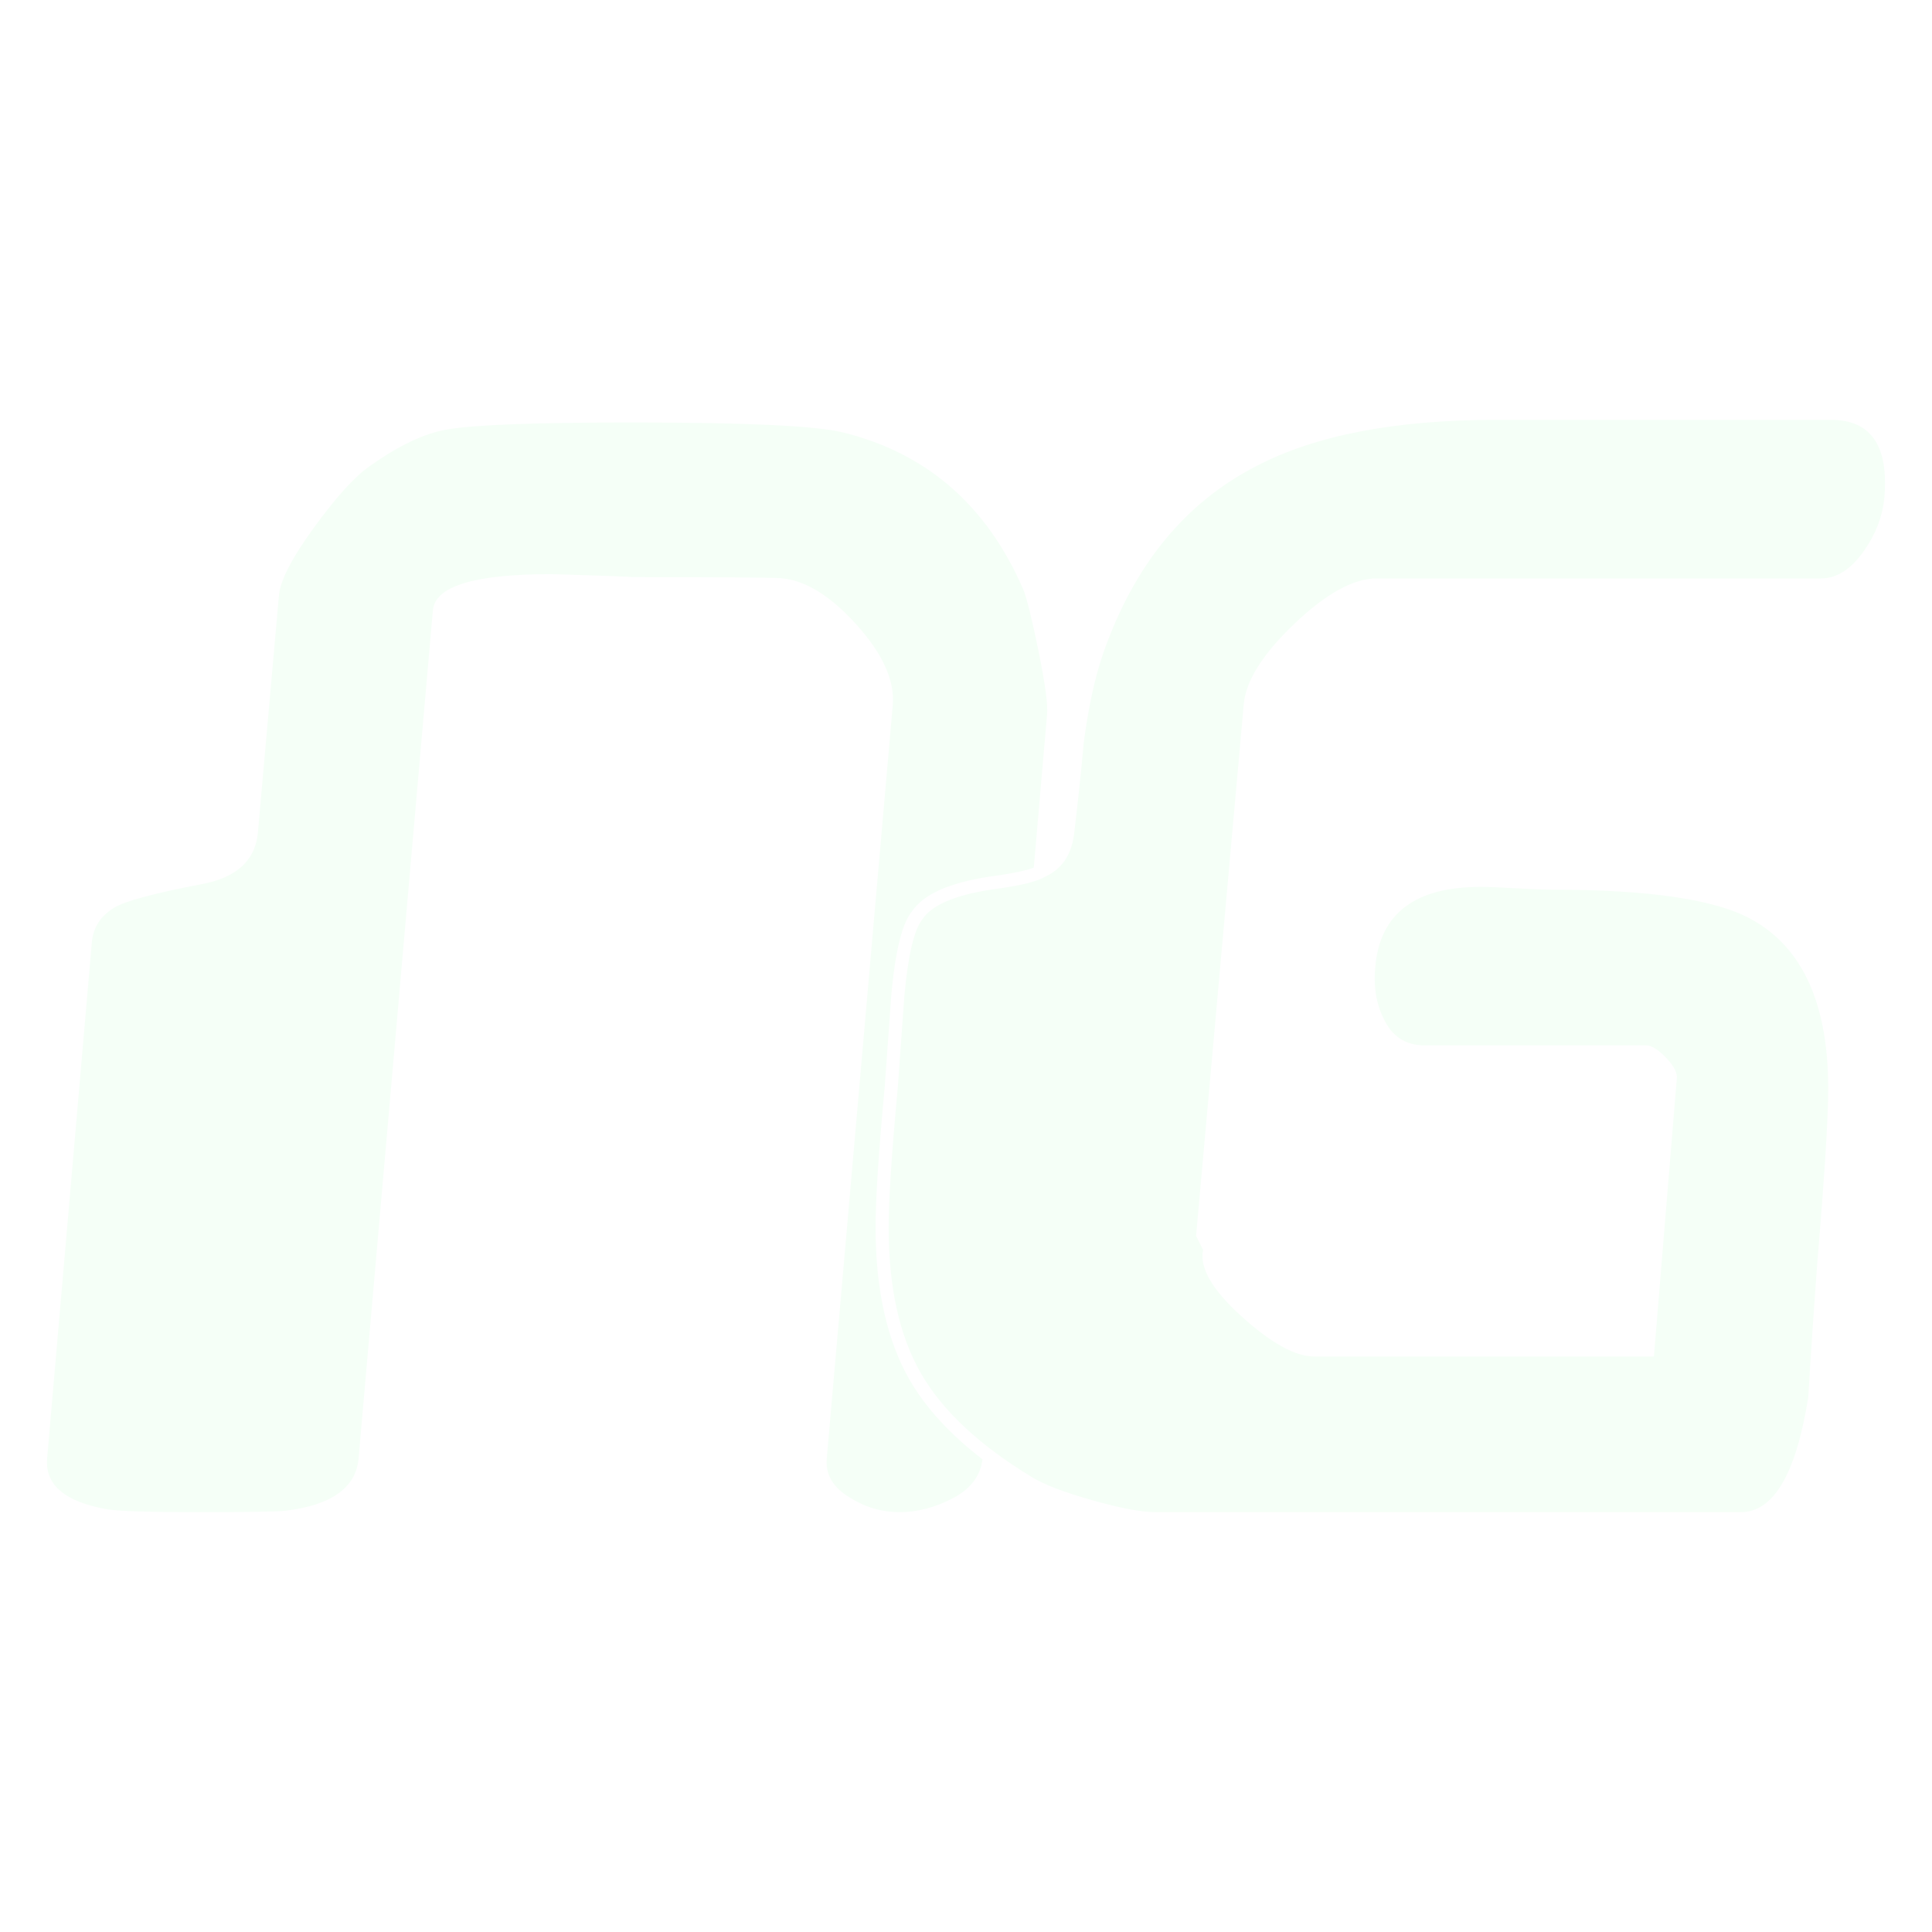
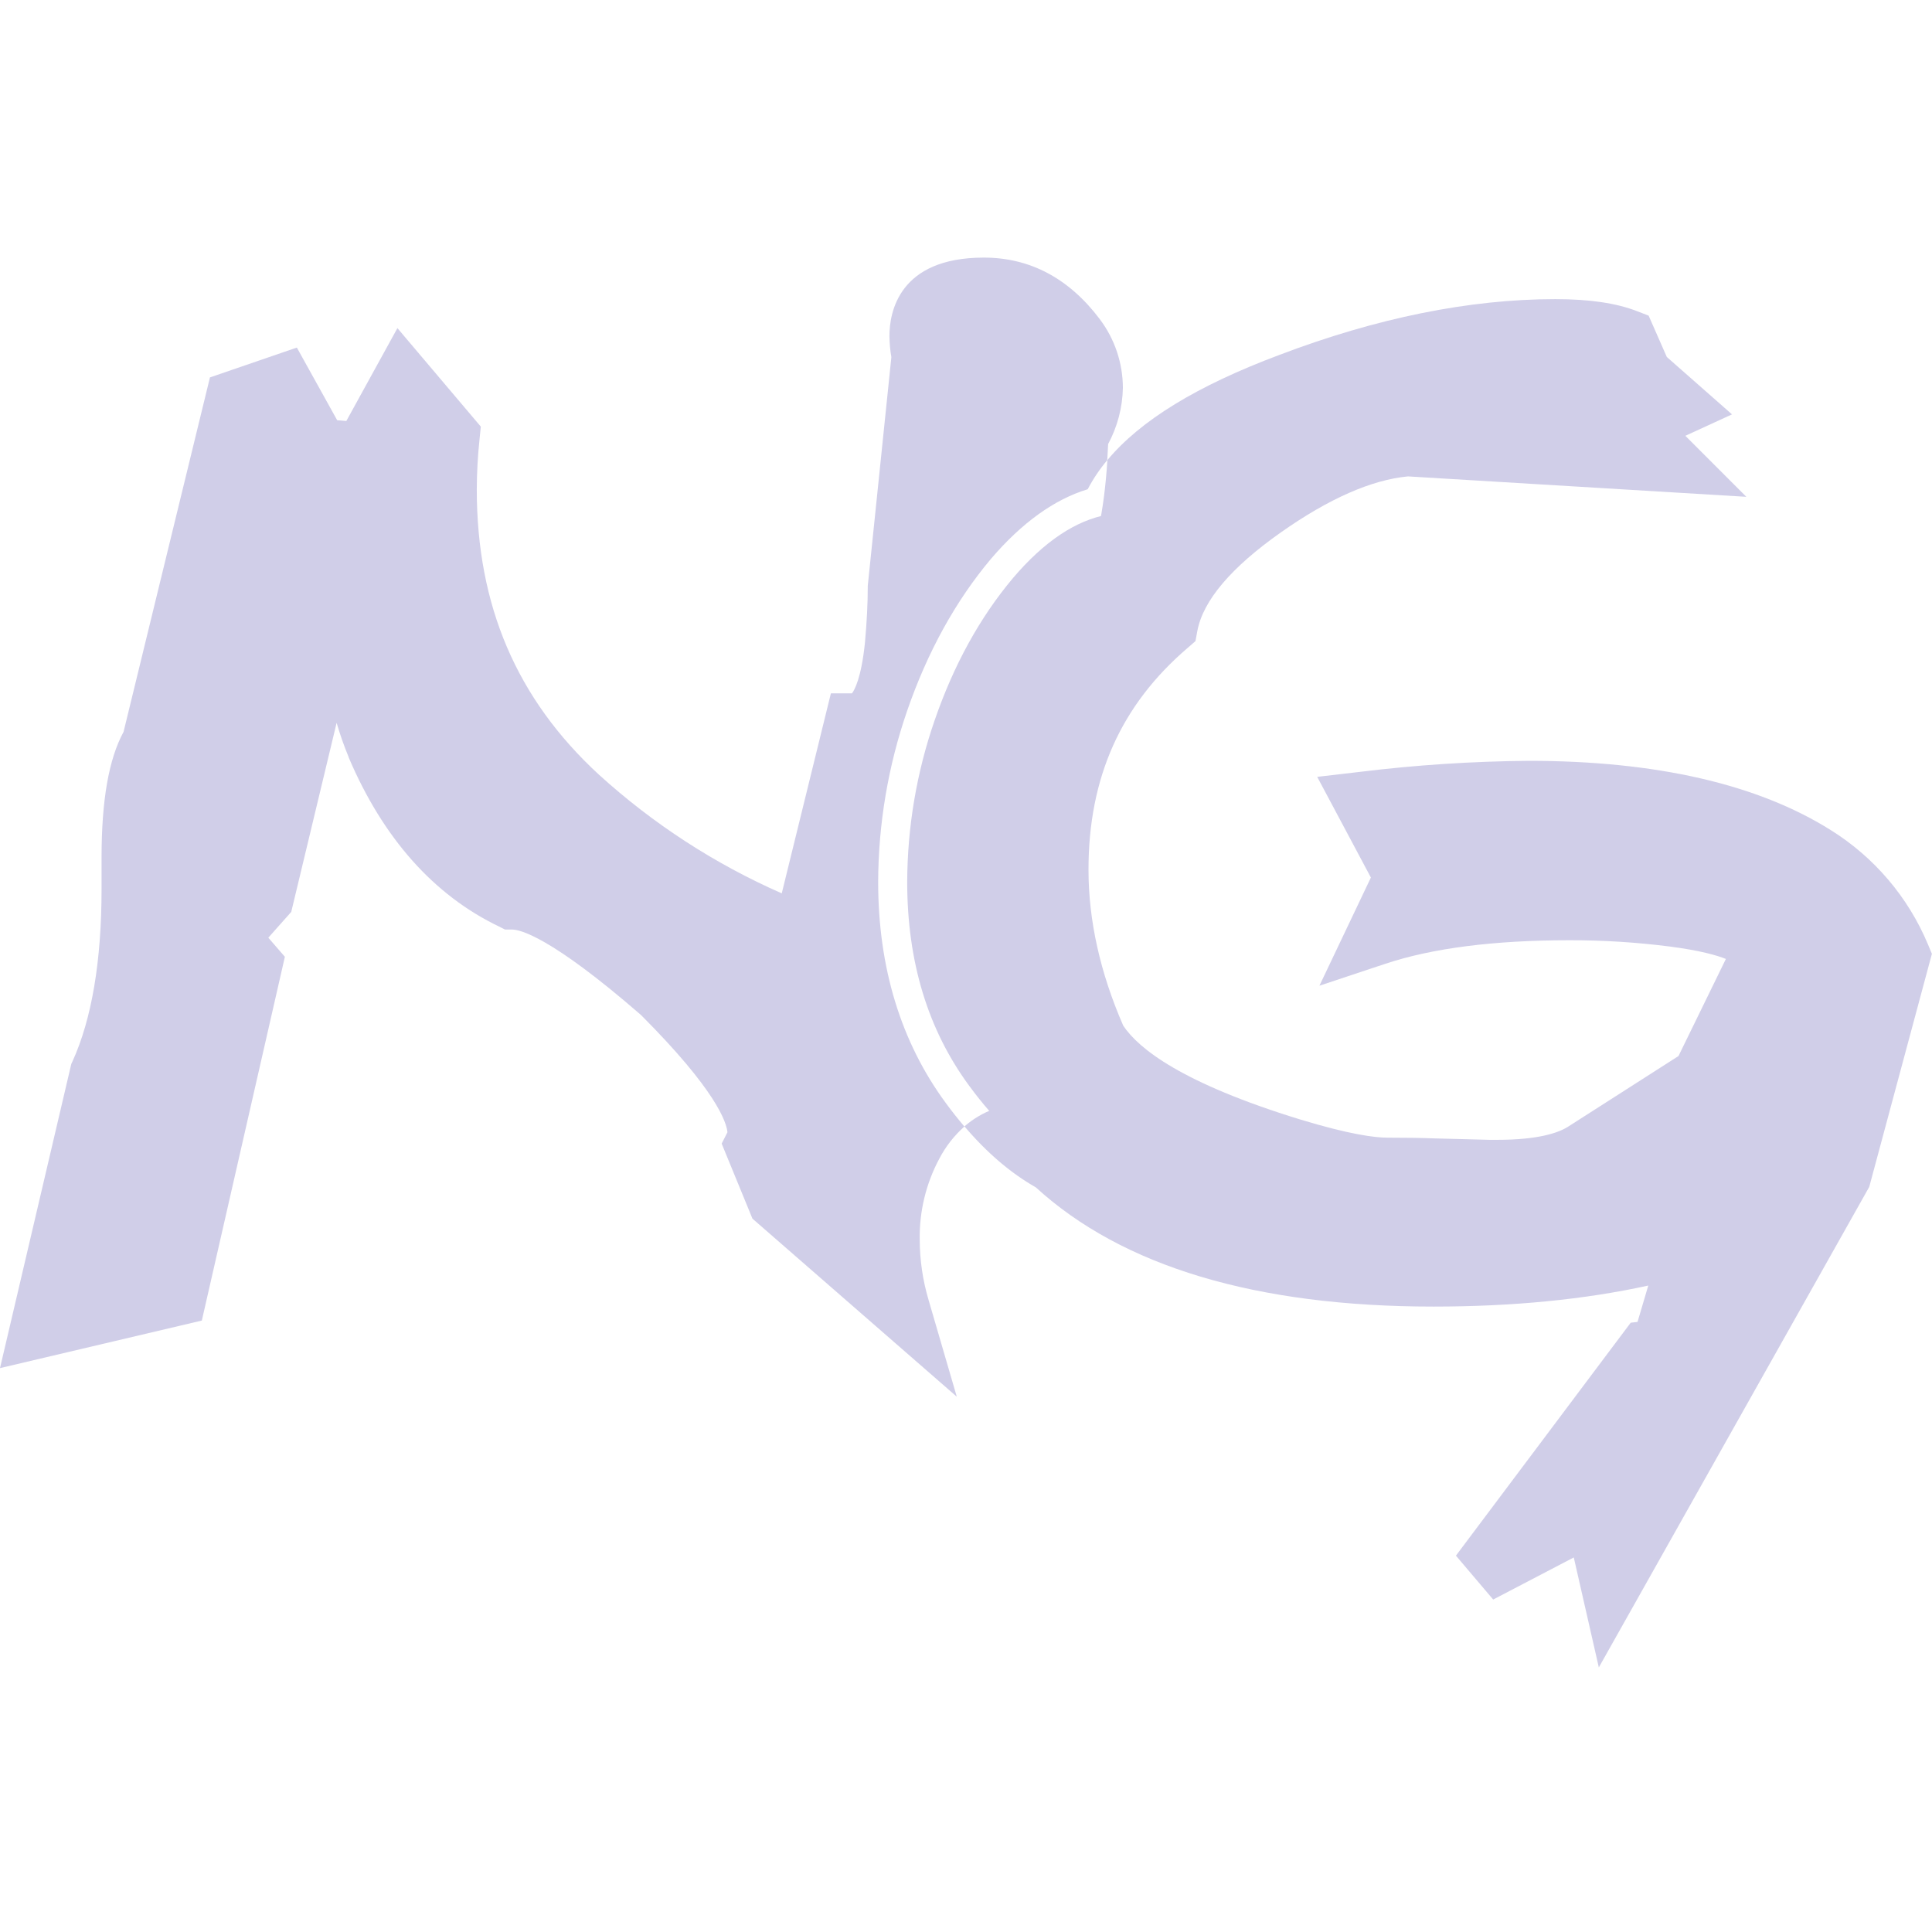
- <svg xmlns="http://www.w3.org/2000/svg" version="1.1" id="Слой_1" x="0px" y="0px" viewBox="0 0 1920 1920" style="enable-background:new 0 0 1920 1920;" xml:space="preserve">
-   <style type="text/css">
- 	.st0{fill:#F5FFF7;}
- </style>
-   <g>
-     <path class="st0" d="M903.96,1371.29c-22.45-39.01-33.83-89.95-33.83-151.42c0-28.35,2.99-74.29,9.14-140.41l6.51-90.67   c5.18-57.29,14.14-75.06,20.6-83.2c11.66-16.97,36.78-28.22,76.75-34.38l0.27-0.04c26.14-3.47,38.33-6.76,43.96-8.9l13.22-152.54   c0.91-9.28-1.87-29.96-8.37-62.01s-11.62-52.71-15.32-62.01c-36.24-83.61-96.14-135.65-179.73-156.1   c-26.93-6.5-96.59-9.75-208.95-9.75c-96.61,0-157.91,2.34-183.91,6.97c-22.3,3.74-47.84,15.8-76.62,36.24   c-14.87,10.24-33.43,30.67-55.74,61.32c-22.3,30.67-33.9,53.42-34.82,68.29l-20.9,235.52c-2.8,26.95-21,43.69-54.56,50.19   c-48.51,9.3-77.9,17.18-88.16,23.68c-14,8.37-21.45,20.43-22.38,36.24l-44.2,510.09c-2.78,26.93,17.18,44.14,59.92,51.57   c11.15,1.85,41.36,2.78,90.59,2.78c50.17,0,78.97-0.47,86.41-1.4c45.52-5.57,69.67-22.75,72.47-51.55l73.86-842.97   c1.85-24.15,40.87-36.24,117.06-36.24c2.78,0,19.03,0.51,48.77,1.48c29.74,1,38.55,1.48,26.49,1.48c90.11,0,141.21,0.35,153.28,1   c24.15,1.87,49.24,17.23,75.26,46.07c26,28.84,38.09,55.37,36.24,79.54l-65.55,748.15c-1.87,16.74,6.03,30.25,23.68,40.48   c14.87,9.3,31.12,13.95,48.79,13.95c17.63,0,35.28-4.65,52.95-13.93c17.5-9.22,27.22-22.08,29.21-38.58   C944.24,1425.52,919.96,1399.08,903.96,1371.29z" />
-     <path class="st0" d="M1806.13,1253.35c-3.47,46.45-6.5,91.51-9.1,135.16c-12.11,76.15-34.43,114.24-66.97,114.24h-581.83   c-13.95,0-34.88-3.96-62.79-11.84c-27.91-7.9-47.92-15.56-60-22.99c-52.08-31.59-88.83-65.95-110.22-103.11   c-21.39-37.17-32.09-85.47-32.09-144.93c0-27.87,3.05-74.3,9.1-139.34l6.5-90.57c3.7-40.87,9.75-66.42,18.12-76.64   c9.28-13.93,32.03-23.68,68.27-29.27c27.85-3.7,45.5-7.88,52.93-12.53c16.72-7.43,26.47-21.37,29.25-41.8   c3.72-30.65,6.97-61.3,9.75-91.97c4.63-35.3,11.15-65.02,19.52-89.17c30.63-87.32,81.25-149.09,151.86-185.33   c58.5-30.65,137.92-45.99,238.25-45.99c13,0,32.72,0,59.21,0c26.47,0,46.21,0,59.21,0h214.56c39.93,0,57.57,26.02,52.93,78.06   c-1.87,17.98-8.37,35-19.5,51.09c-13,18.93-27.4,28.38-43.18,28.38h-441.57c-23.24,0-50.64,15.11-82.2,45.3   c-31.57,30.18-48.28,56.9-50.13,80.09l-47.37,528.06l6.99,13.93c-3.74,17.65,9.06,39.71,38.37,66.18   c29.31,26.49,53.28,39.71,71.89,39.71h337.76l22.71-275.78c0.93-5.57-2.56-12.53-10.46-20.9c-7.9-8.35-14.62-12.53-20.19-12.53   h-220.21c-18.59,0-32.05-8.82-40.4-26.47c-7.43-14.87-10.24-32.05-8.37-51.57c4.63-52.93,39.49-79.42,104.53-79.42   c8.35,0,20.41,0.47,36.22,1.4c15.8,0.93,27.87,1.38,36.24,1.38c95.69,0,161.2,9.77,196.5,29.27   c51.11,27.87,76.66,84.05,76.66,168.57C1816.85,1110.8,1813.28,1167.92,1806.13,1253.35z" />
-   </g>
+ <svg xmlns="http://www.w3.org/2000/svg" width="60" height="60" viewBox="0 0 60 60" fill="none">
+   <path d="M34.052 32.283C34.828 33.522 36.841 34.641 40.091 35.639C41.419 36.042 42.41 36.243 43.066 36.243C43.633 36.243 44.11 36.251 44.498 36.265L46.221 36.31H46.489C47.682 36.31 48.568 36.131 49.146 35.773L52.811 33.425L54.69 29.577C54.555 29.071 53.639 28.704 51.941 28.478C50.873 28.342 49.797 28.275 48.72 28.276C46.277 28.276 44.271 28.537 42.703 29.059L43.576 27.227L42.323 24.878C44.023 24.669 45.732 24.557 47.445 24.543C51.247 24.543 54.215 25.215 56.347 26.558C57.539 27.3 58.469 28.395 59.01 29.69L57.177 36.513L49.997 49.262L49.482 47.003L45.929 48.862L51.118 41.95L53.226 41.705L51.861 40.832L52.51 38.64C50.243 39.327 47.574 39.669 44.503 39.669C39.149 39.669 35.212 38.491 32.692 36.135C31.783 35.643 30.918 34.837 30.098 33.719C28.815 31.975 28.174 29.865 28.174 27.389C28.18 25.684 28.466 23.991 29.023 22.379C29.619 20.649 30.432 19.173 31.461 17.95C32.428 16.814 33.412 16.157 34.414 15.978C35.01 14.427 36.881 13.062 40.028 11.885C42.965 10.766 45.717 10.207 48.282 10.207C49.221 10.207 49.959 10.312 50.496 10.52L50.988 11.638L52.107 12.623L50.742 13.249L51.861 14.367L43.697 13.876C42.385 13.98 40.901 14.614 39.246 15.777C37.485 17.014 36.493 18.229 36.27 19.422C34.003 21.361 32.87 23.889 32.871 27.005C32.868 28.735 33.262 30.494 34.052 32.283Z" fill="#D0CEE8" />
+   <path d="M27.272 27.386C27.279 25.58 27.582 23.788 28.17 22.081C28.802 20.248 29.678 18.661 30.775 17.356C31.736 16.233 32.743 15.509 33.779 15.194C33.949 14.872 34.153 14.568 34.387 14.29C34.397 14.127 34.406 13.962 34.414 13.79C34.703 13.253 34.861 12.654 34.872 12.044C34.87 11.277 34.62 10.531 34.159 9.918L34.15 9.905C33.194 8.641 31.985 8 30.554 8C27.91 8 27.622 9.705 27.622 10.438C27.625 10.658 27.645 10.877 27.682 11.093L26.949 18.197V18.244C26.949 18.732 26.92 19.305 26.863 19.946C26.749 21.066 26.533 21.436 26.459 21.533H25.804L24.278 27.744C22.198 26.83 20.279 25.584 18.598 24.056C16.048 21.707 14.807 18.811 14.807 15.198C14.809 14.677 14.837 14.155 14.893 13.636L14.932 13.249L12.342 10.19L10.756 13.074L10.471 13.05L9.219 10.794L6.52 11.721L3.837 22.729C3.379 23.572 3.154 24.851 3.154 26.628V27.613C3.154 29.841 2.85 31.644 2.252 32.961L2.214 33.042L0 42.488L6.268 41.011L8.847 29.714L8.333 29.121L9.045 28.32L10.454 22.448C10.559 22.81 10.684 23.165 10.828 23.513V23.522C11.898 26.033 13.471 27.802 15.501 28.776L15.684 28.868H15.907C16.129 28.868 17.076 29.06 19.91 31.525C22.243 33.862 22.561 34.852 22.592 35.163L22.412 35.516L23.368 37.846L29.714 43.376L28.838 40.373C28.658 39.767 28.565 39.138 28.563 38.505C28.547 37.628 28.756 36.761 29.169 35.988C29.366 35.609 29.631 35.269 29.95 34.985C29.755 34.756 29.562 34.514 29.374 34.257C27.978 32.361 27.272 30.049 27.272 27.386Z" fill="#D0CEE8" />
+   <path d="M59.875 29.33C59.262 27.863 58.208 26.624 56.86 25.782C54.589 24.353 51.43 23.628 47.47 23.628C45.722 23.643 43.977 23.757 42.242 23.97L40.907 24.126L42.574 27.253L40.976 30.612L43.018 29.933C44.483 29.444 46.407 29.2 48.745 29.2C49.782 29.198 50.817 29.263 51.846 29.394C52.8 29.518 53.322 29.669 53.599 29.781L52.127 32.796L48.683 35C48.385 35.183 47.767 35.398 46.508 35.398H46.252L44.547 35.354C44.144 35.338 43.653 35.331 43.085 35.331C42.699 35.331 41.914 35.233 40.38 34.767C36.707 33.639 35.359 32.568 34.883 31.852C34.167 30.211 33.804 28.582 33.804 27.009C33.804 24.147 34.812 21.894 36.883 20.122L37.126 19.91L37.185 19.593C37.363 18.649 38.238 17.617 39.787 16.528C41.271 15.484 42.595 14.902 43.727 14.795L54.234 15.429L52.34 13.534L53.789 12.869L51.764 11.086L51.2 9.803L50.846 9.666C50.197 9.413 49.364 9.29 48.3 9.29C45.635 9.29 42.749 9.874 39.725 11.025C37.181 11.978 35.419 13.054 34.391 14.289C34.288 15.911 34.024 17.129 33.591 18C33.316 18.55 33.173 19.289 33.173 20.185C33.173 20.296 33.173 20.579 33.195 21.303V21.379L31.385 34.257L30.868 34.44C30.532 34.563 30.221 34.746 29.952 34.981C30.653 35.805 31.396 36.437 32.168 36.874C34.854 39.332 39.008 40.577 44.519 40.577C46.976 40.577 49.212 40.358 51.189 39.924L50.855 41.053L50.643 41.078L45.215 48.312L46.372 49.675L48.875 48.368L49.653 51.783L58.051 36.86L59.997 29.622L59.875 29.33Z" fill="#D0CEE8" />
</svg>
